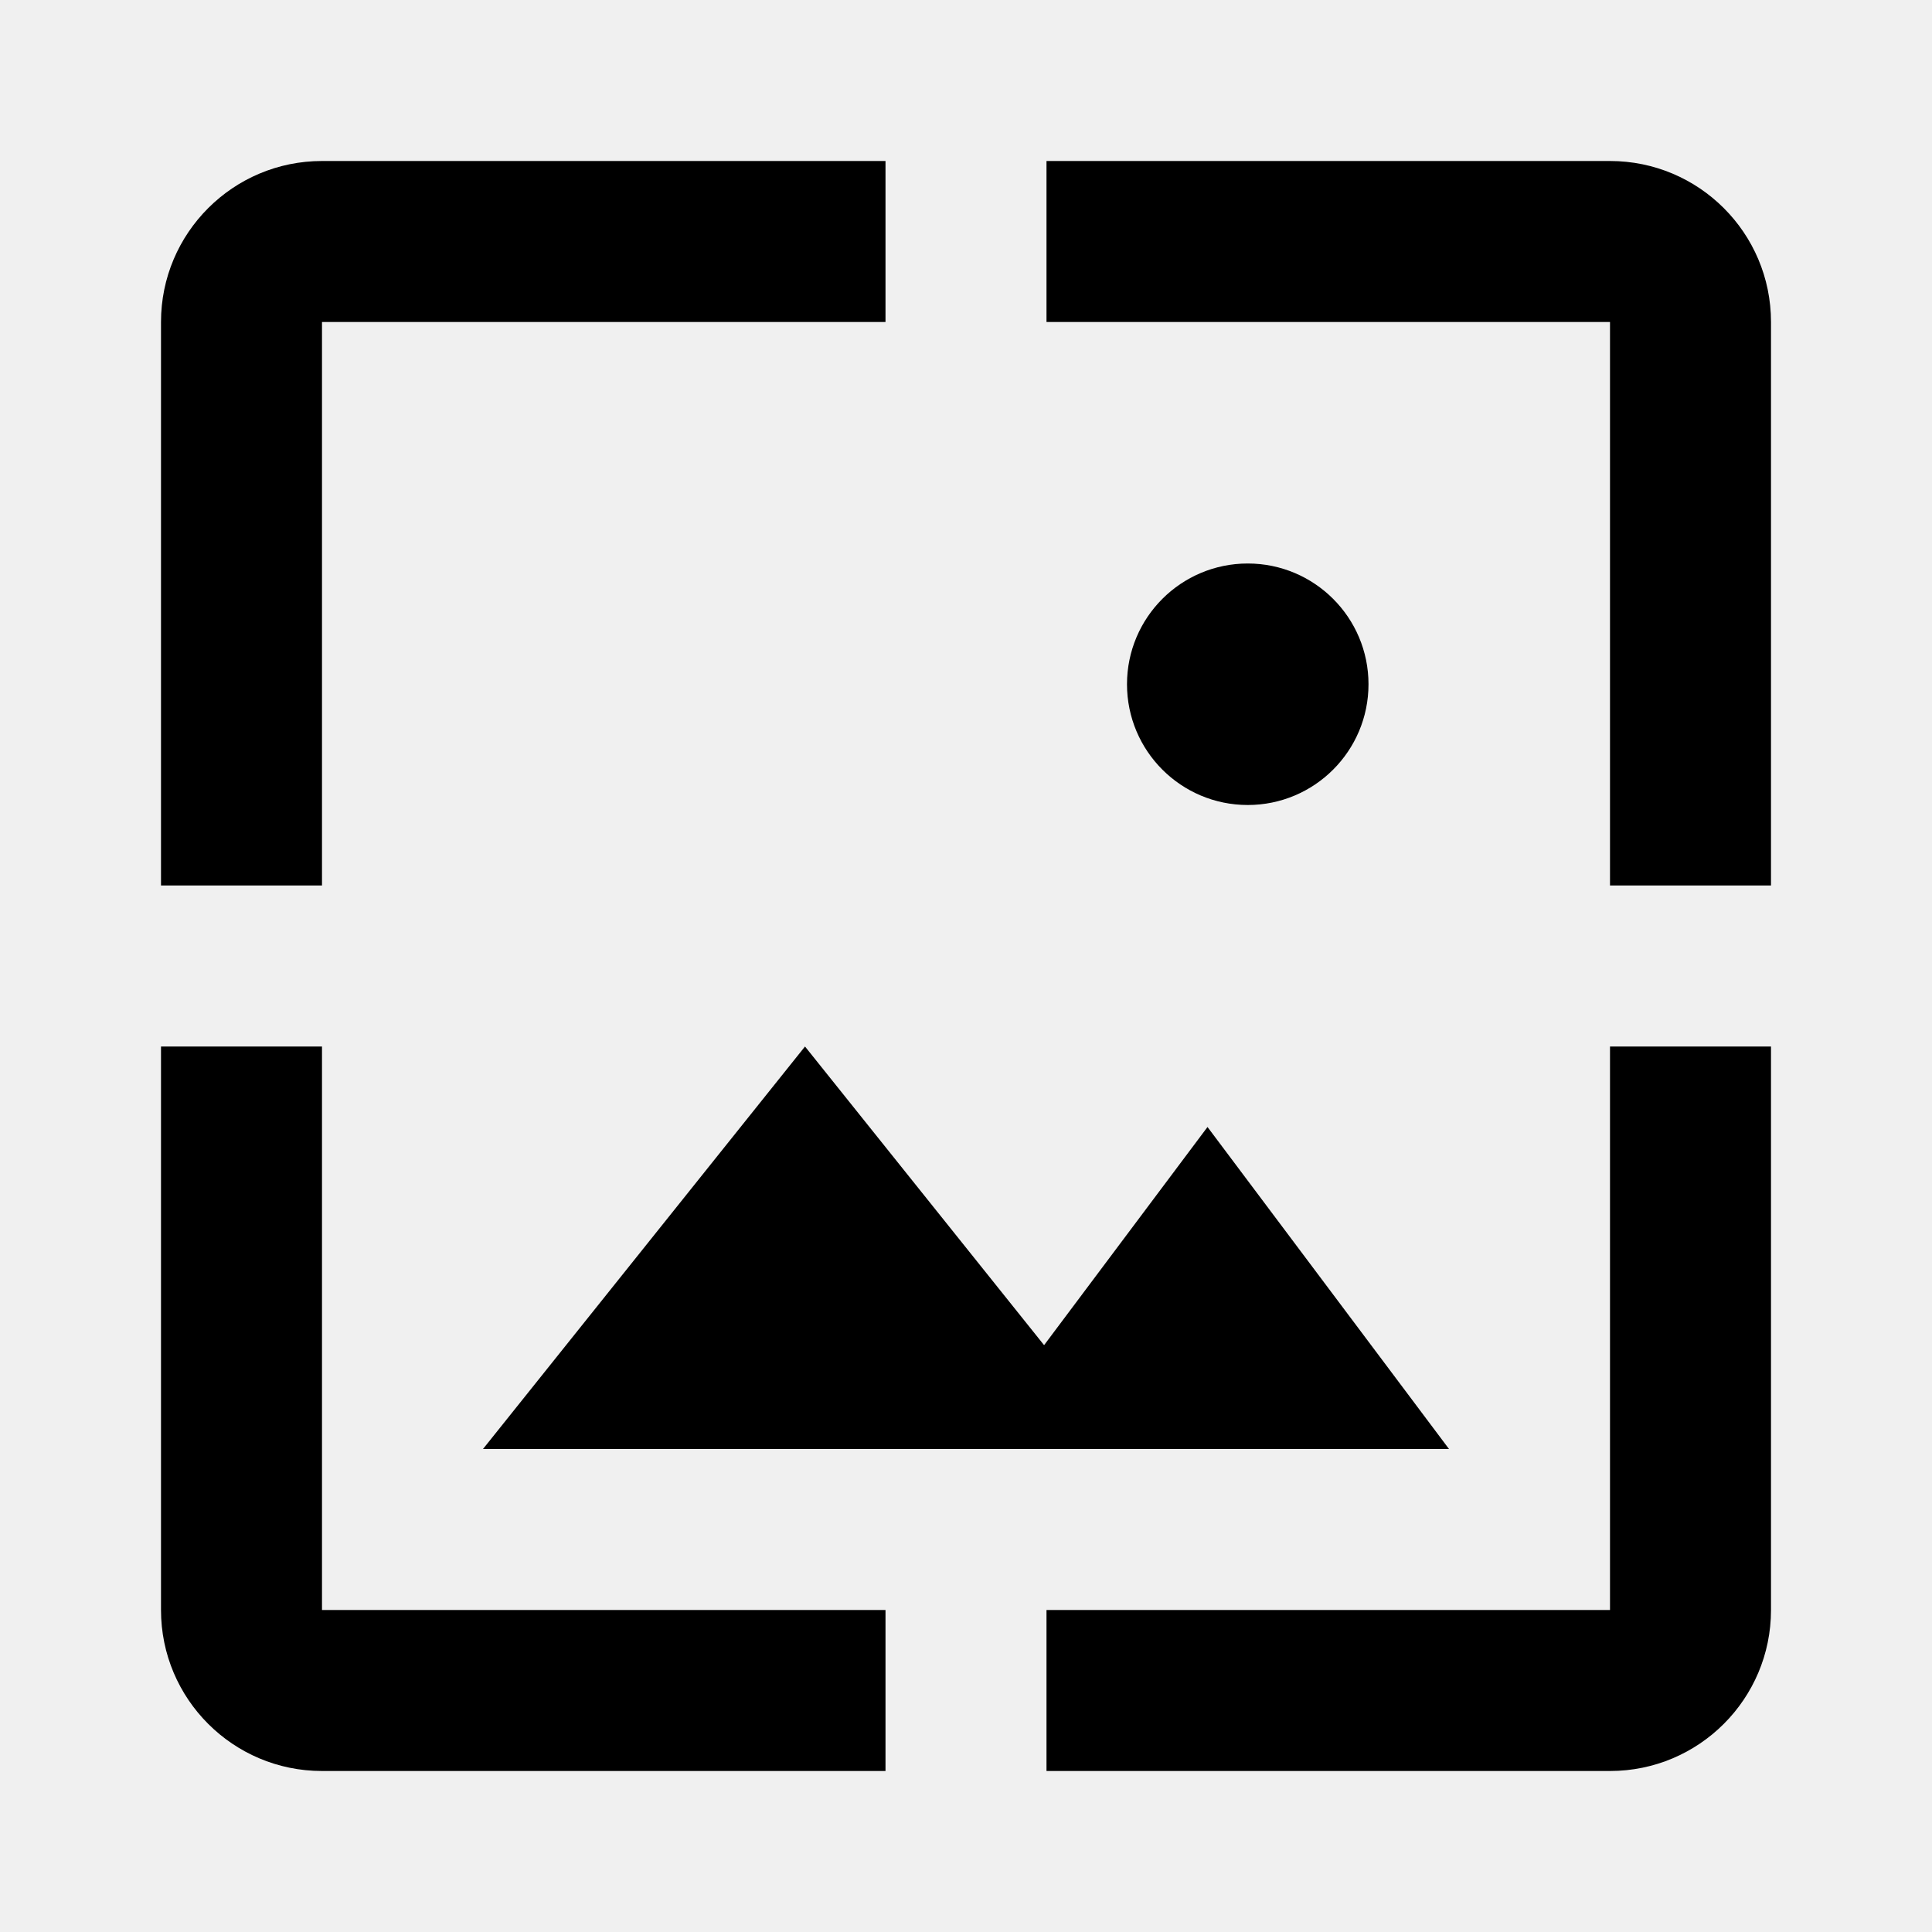
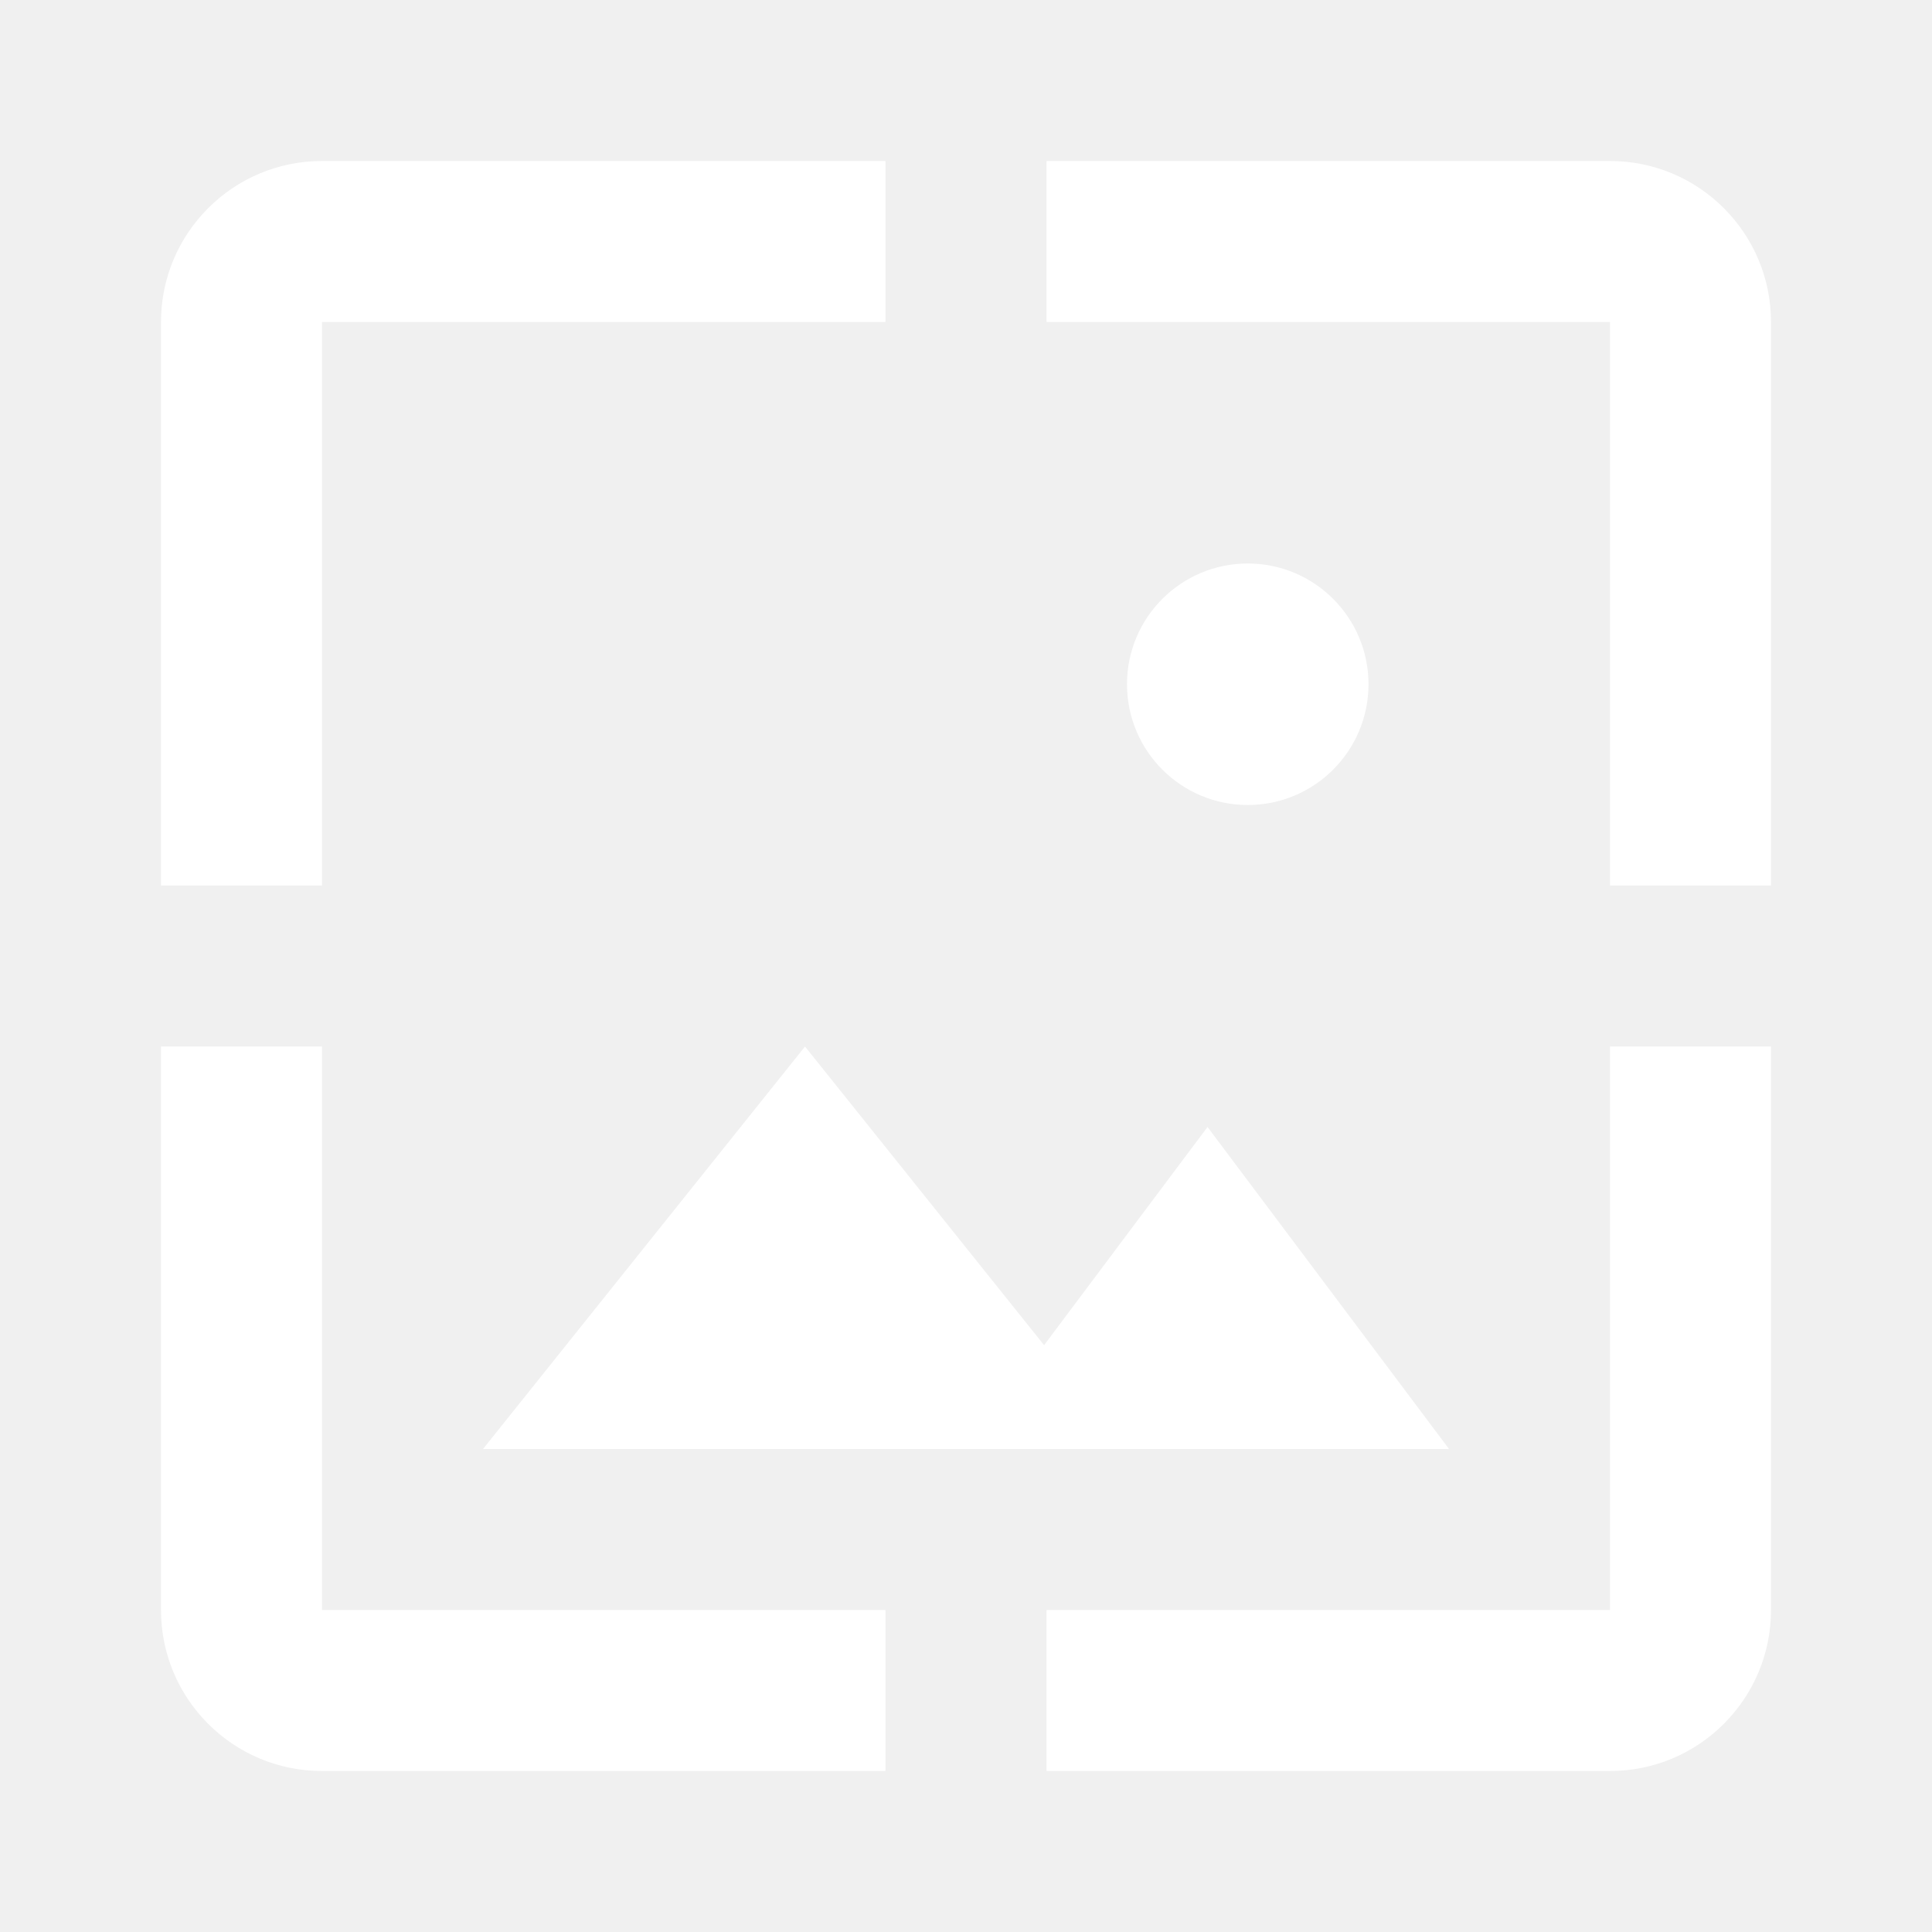
<svg xmlns="http://www.w3.org/2000/svg" id="mdi-wallpaper" viewBox="0 0 24 24">
-   <path d="M4,4H11V2H4A2,2 0 0,0 2,4V11H4V4M10,13L6,18H18L15,14L12.97,16.71L10,13M17,8.5A1.5,1.5 0 0,0 15.5,7A1.5,1.5 0 0,0 14,8.5A1.5,1.5 0 0,0 15.5,10A1.5,1.5 0 0,0 17,8.5M20,2H13V4H20V11H22V4A2,2 0 0,0 20,2M20,20H13V22H20A2,2 0 0,0 22,20V13H20V20M4,13H2V20A2,2 0 0,0 4,22H11V20H4V13Z" />
+   <path d="M4,4H11V2H4A2,2 0 0,0 2,4V11H4V4M10,13L6,18H18L15,14L12.97,16.71L10,13M17,8.5A1.5,1.5 0 0,0 15.5,7A1.5,1.5 0 0,0 14,8.5A1.5,1.5 0 0,0 15.5,10A1.5,1.5 0 0,0 17,8.5M20,2H13V4H20V11H22V4A2,2 0 0,0 20,2M20,20H13V22H20A2,2 0 0,0 22,20V13H20V20M4,13H2V20A2,2 0 0,0 4,22H11V20H4V13Z" fill="#fff" />
</svg>
